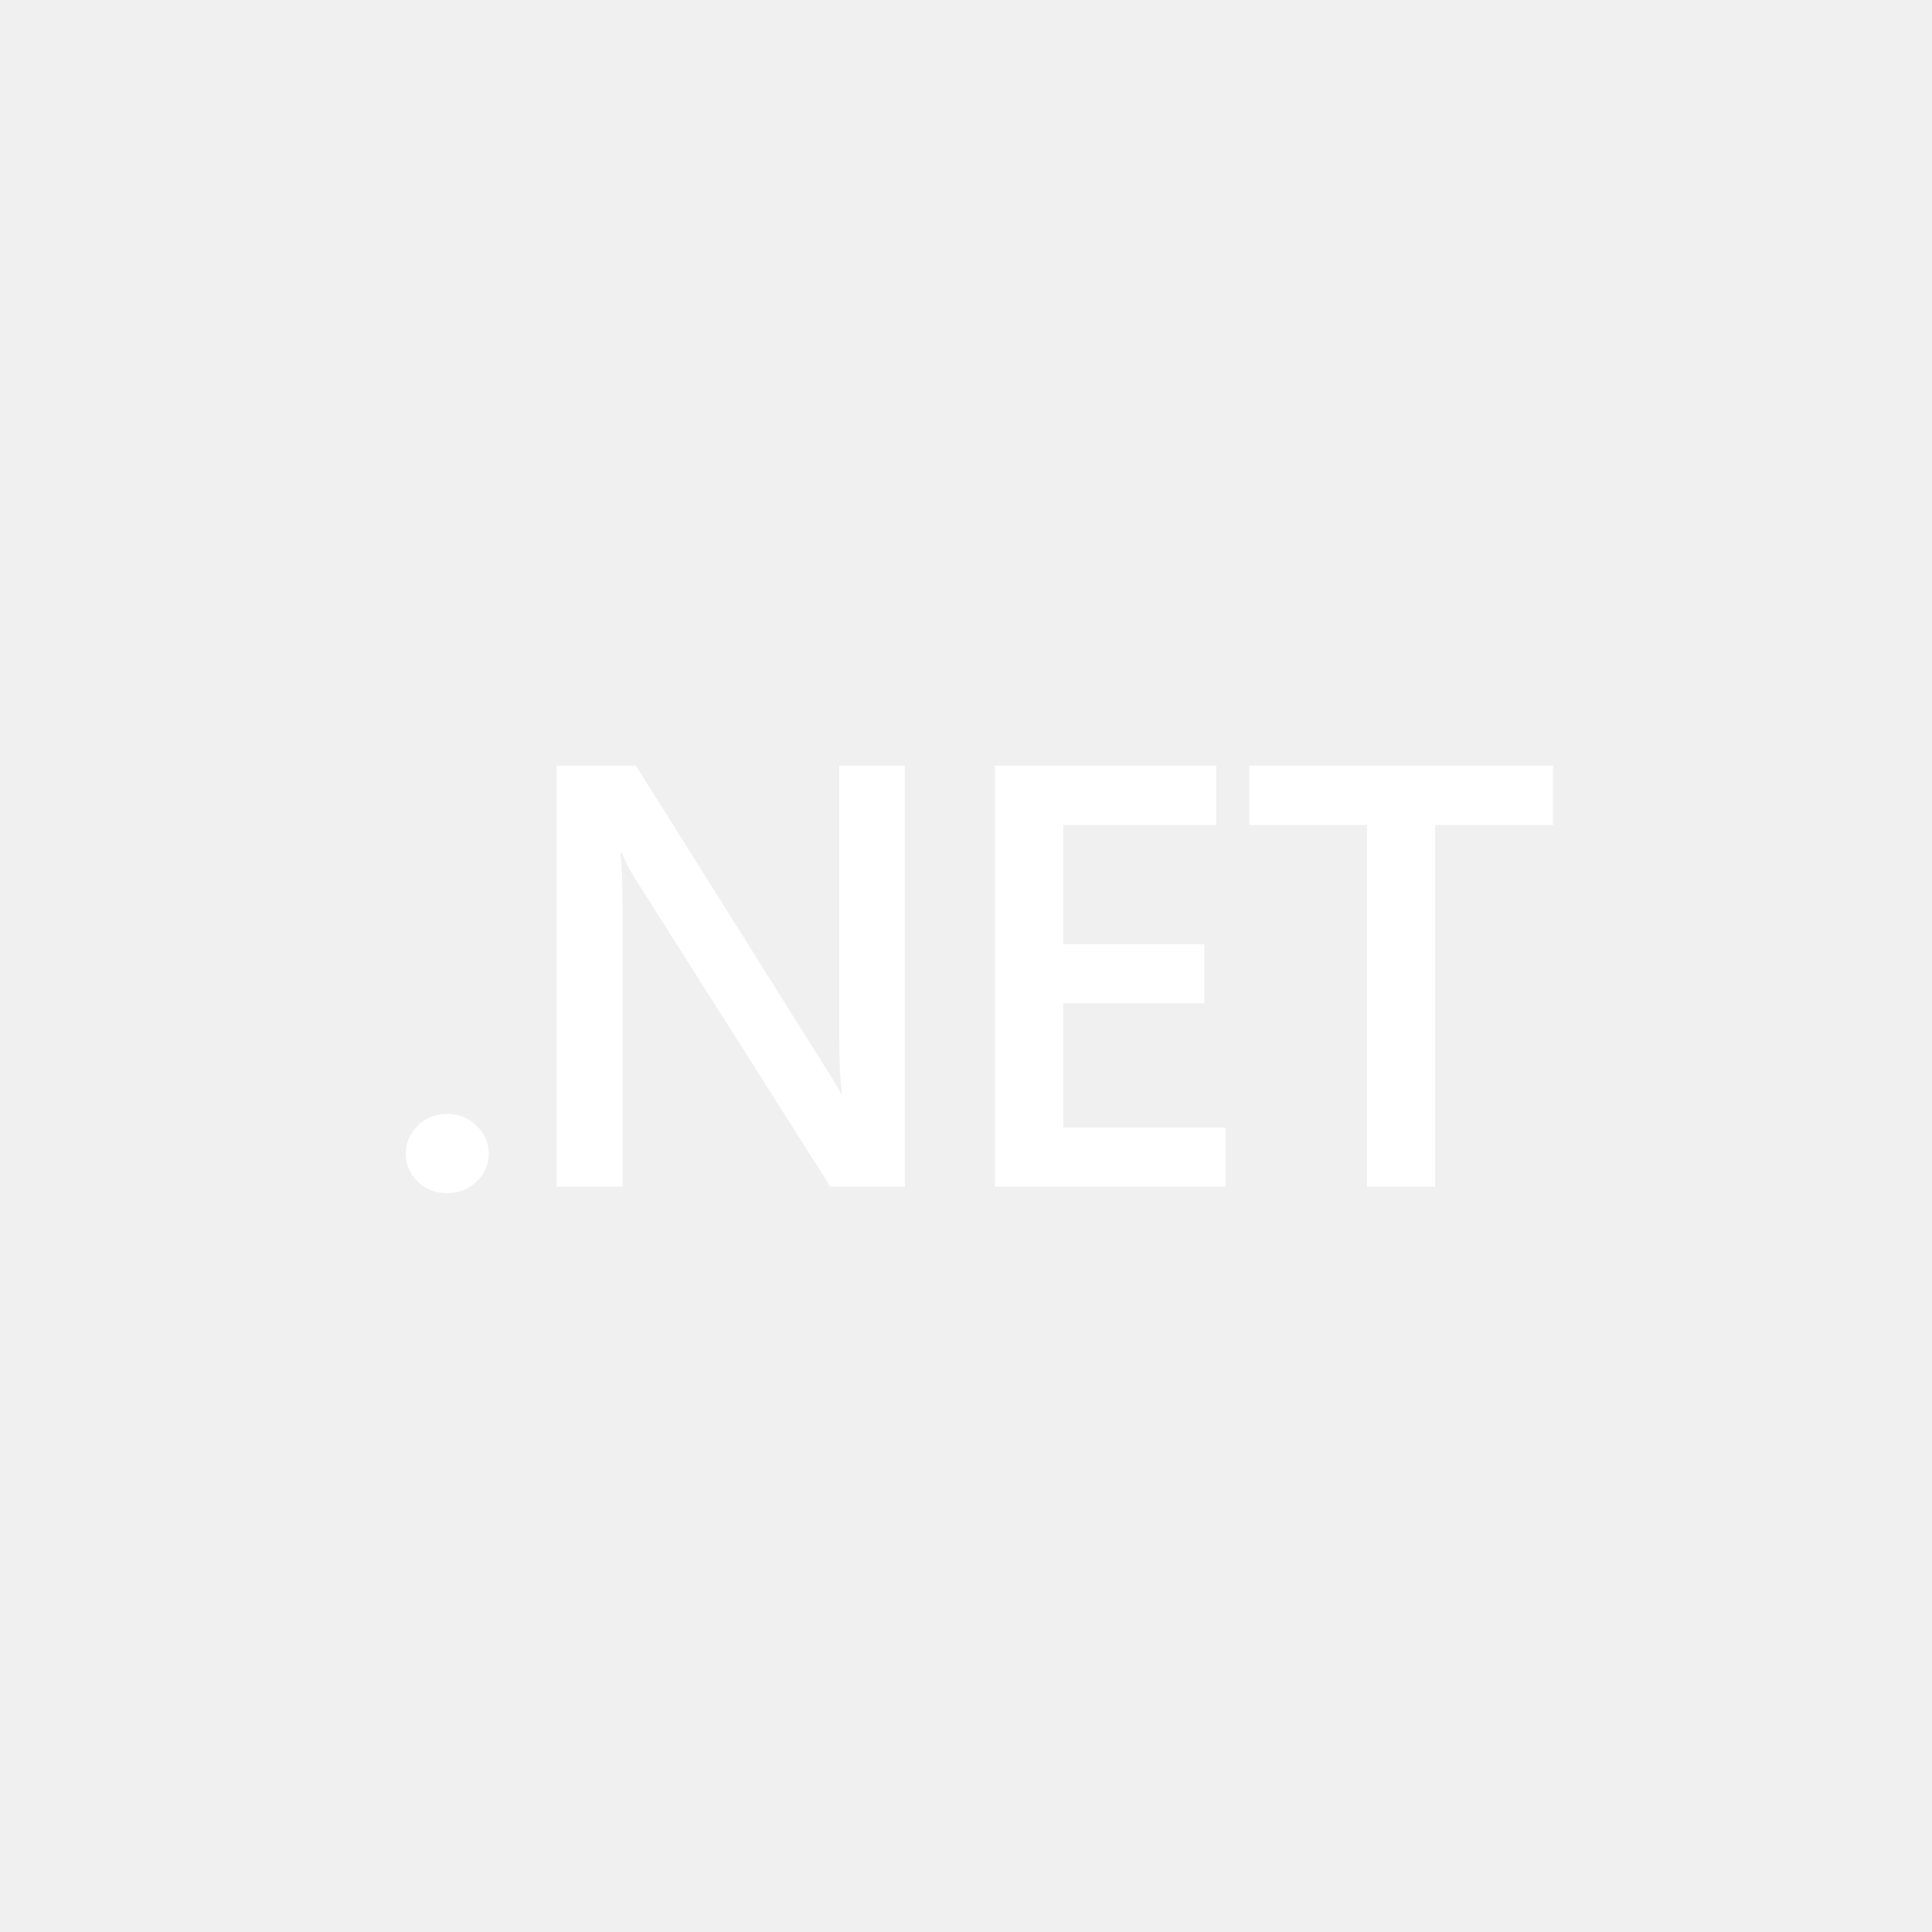
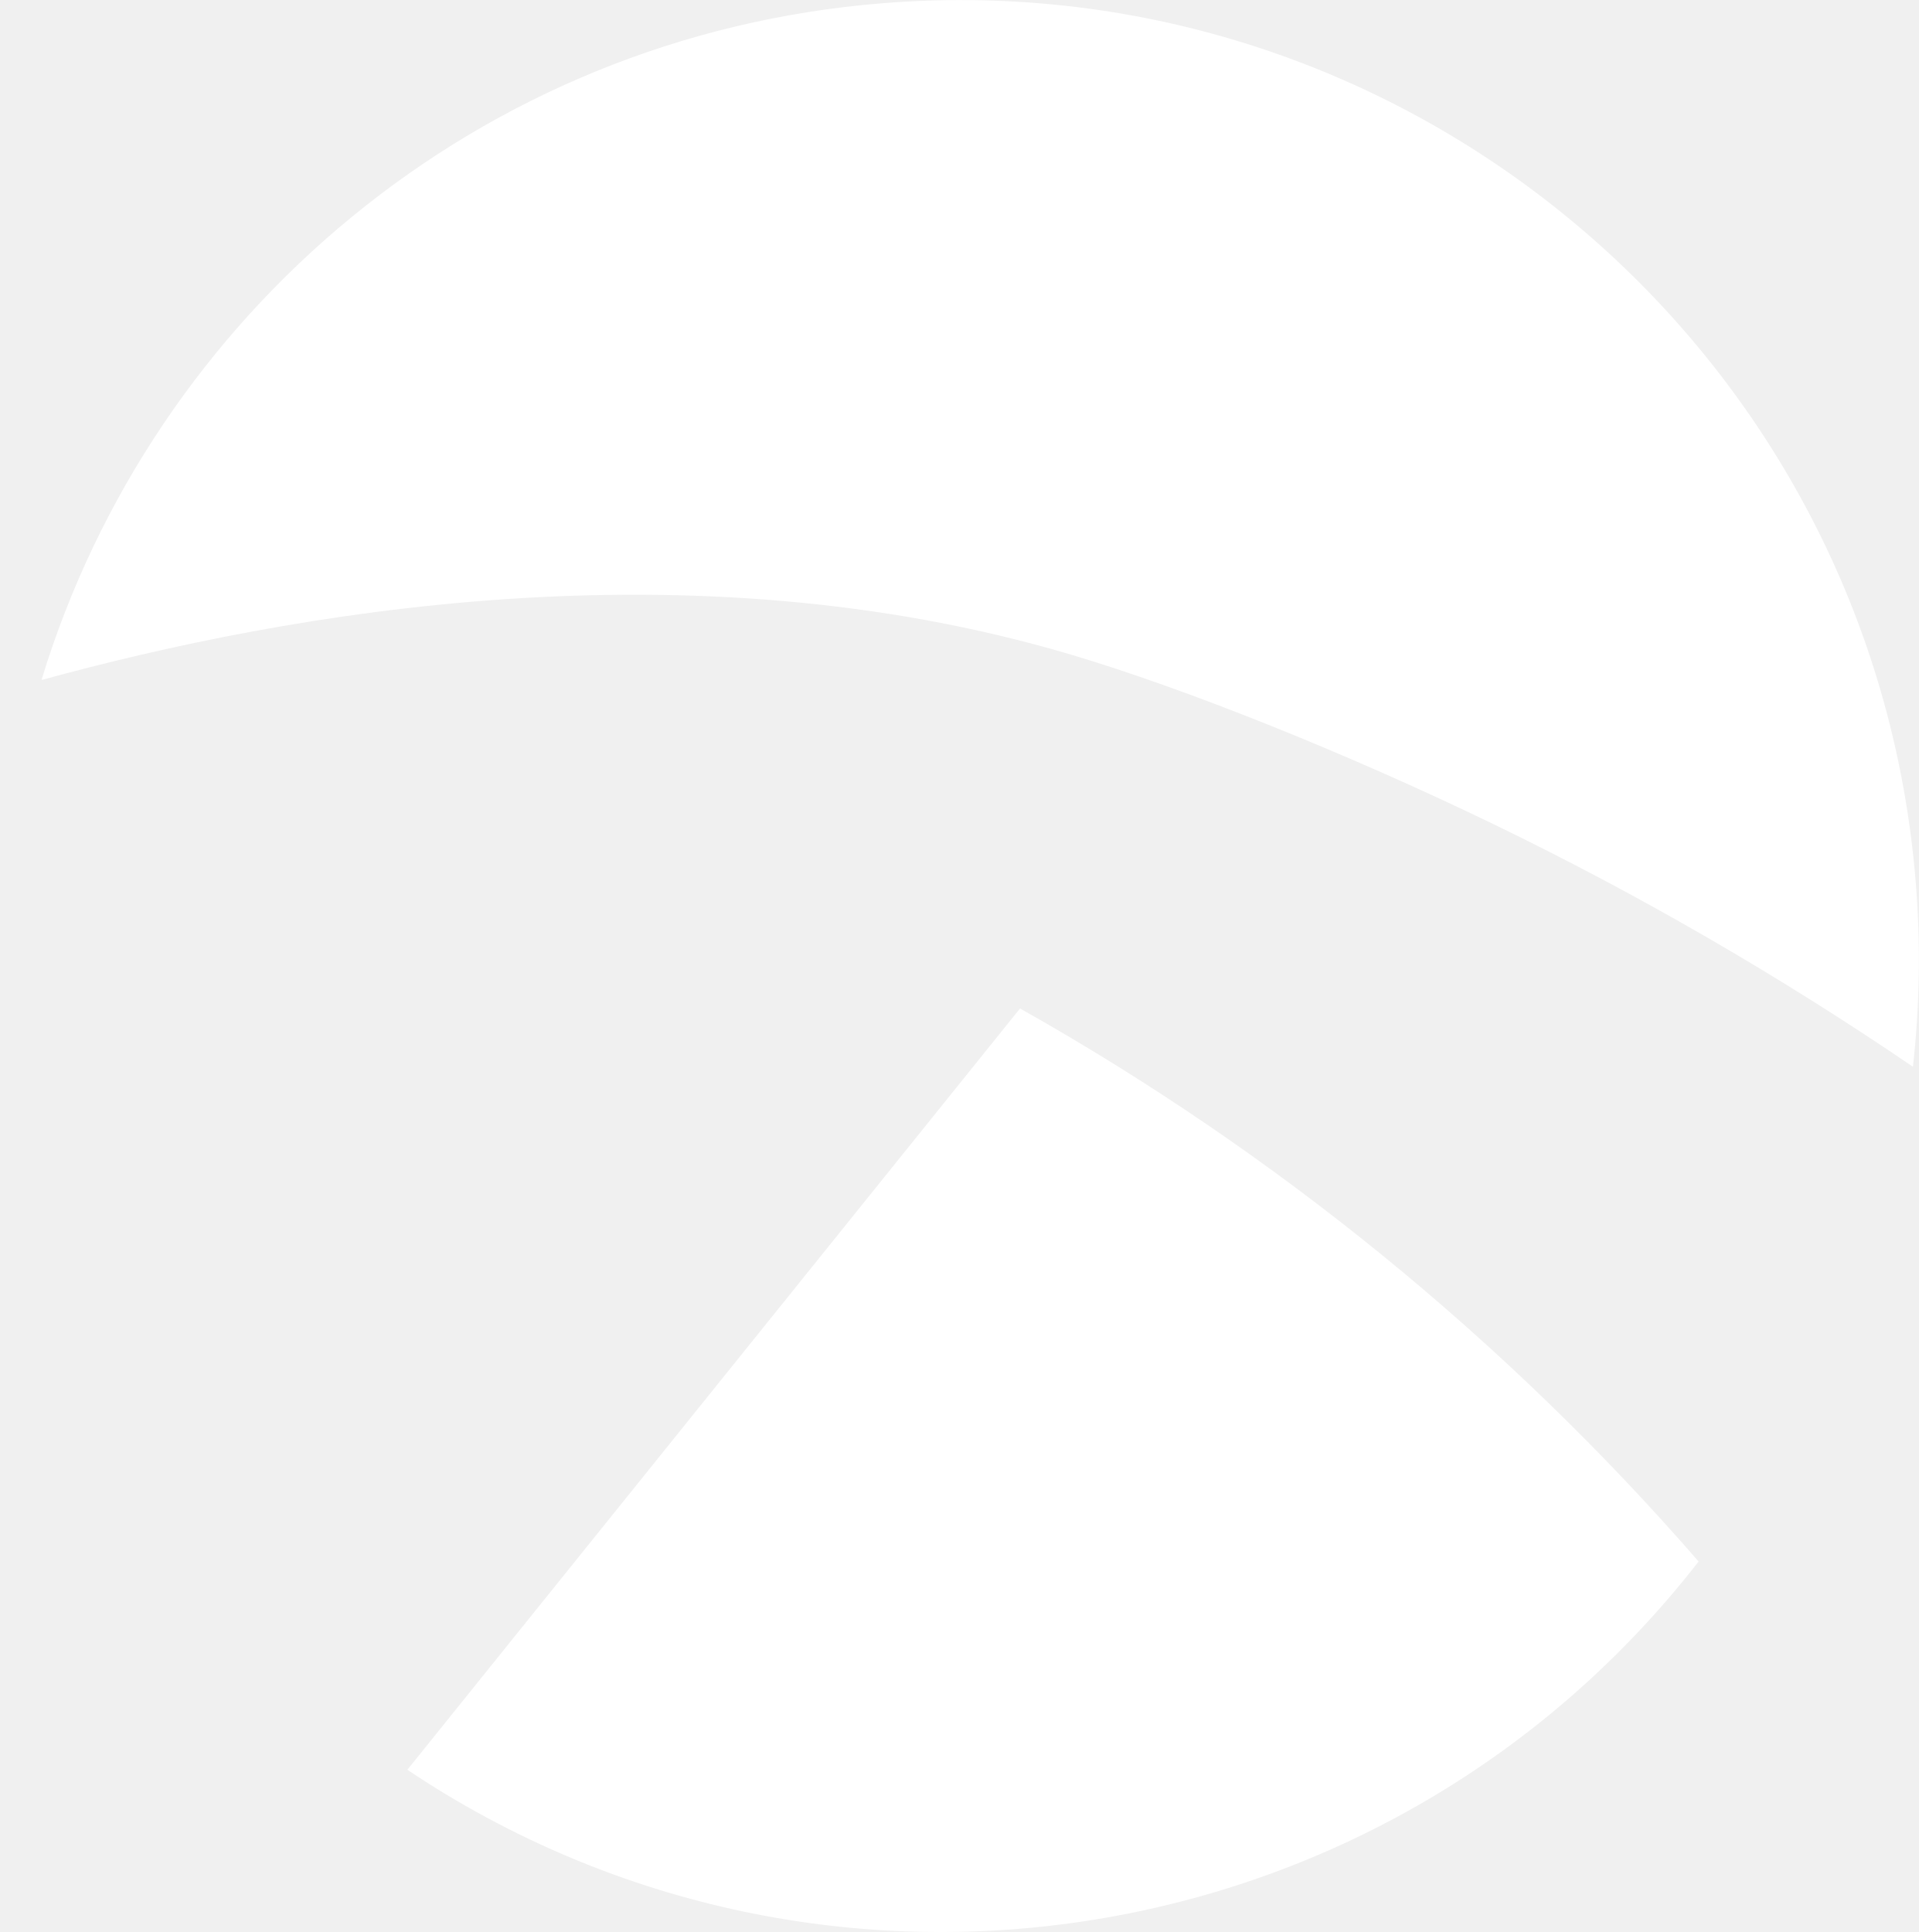
- <svg xmlns="http://www.w3.org/2000/svg" width="456" height="456" viewBox="0 0 456 456" version="1.1" xml:space="preserve" style="fill-rule:evenodd;clip-rule:evenodd;stroke-linejoin:round;stroke-miterlimit:2;">
-   <path d="m 105.5,281.609 c -2.703,0 -5.001,-0.9 -6.893,-2.702 -1.892,-1.848 -2.838,-4.042 -2.838,-6.582 0,-2.587 0.946,-4.804 2.838,-6.652 1.892,-1.848 4.19,-2.772 6.893,-2.772 2.748,0 5.068,0.924 6.96,2.772 1.937,1.848 2.906,4.064 2.906,6.652 0,2.54 -0.968,4.734 -2.906,6.582 -1.892,1.802 -4.212,2.702 -6.96,2.702 z" style="fill:#ffffff;fill-rule:nonzero;stroke-width:0.838" />
-   <path d="M 213.561,280.084 H 195.99 L 149.7,207.054 c -1.171,-1.848 -2.14,-3.765 -2.906,-5.751 h -0.406 c 0.361,2.125 0.541,6.675 0.541,13.65 v 65.132 h -15.543 v -99.36 h 18.719 l 44.737,71.298 c 1.892,2.957 3.109,4.989 3.649,6.098 h 0.27 c -0.45,-2.632 -0.676,-7.09 -0.676,-13.373 v -64.023 h 15.476 z" style="fill:#ffffff;fill-rule:nonzero;stroke-width:0.838" />
-   <path d="m 289.251,280.084 h -54.401 v -99.36 h 52.238 v 13.997 h -36.154 v 28.131 h 33.316 v 13.927 h -33.316 v 29.378 h 38.316 z" style="fill:#ffffff;fill-rule:nonzero;stroke-width:0.838" />
-   <path d="M 366.565,194.721 H 338.722 v 85.363 h -16.084 v -85.363 h -27.775 v -13.997 h 71.701 z" style="fill:#ffffff;fill-rule:nonzero;stroke-width:0.838" />
+ <svg xmlns="http://www.w3.org/2000/svg" viewBox="0 0 599.87 604">
+   <defs>
+     <style>.cls-1{fill:none;}.cls-2{fill:#fff;}</style>
+   </defs>
+   <g id="Layer_2" data-name="Layer 2">
+     <g id="White_variant" data-name="White variant">
+       <path class="cls-1" d="M291.56,293.62A802.1,802.1,0,0,0,13.27,212.53l-.35.1A300.28,300.28,0,0,0,123,542.13L315.21,306Q303.66,299.71,291.56,293.62Z" />
+       <path class="cls-1" d="M334.74,204.68c-120-35.59-244.48-13.24-321.47,7.85a802.1,802.1,0,0,1,278.29,81.09q12.1,6.08,23.65,12.37h0q4.69,2.56,9.32,5.16h0A802.66,802.66,0,0,1,536.69,484,299,299,0,0,0,598,333.5a1033.58,1033.58,0,0,0-130.66-75.57C420.42,235.19,369.91,215.11,334.74,204.68Z" />
+       <path class="cls-2" d="M598.89,276C585.65,110.85,441.07-12.27,276,1,149.59,11.11,47.83,98.18,13,212.5l.31,0c77-21.09,201.49-43.44,321.47-7.85,35.17,10.43,85.68,30.51,132.62,53.25A1033.58,1033.58,0,0,1,598,333.5,301.36,301.36,0,0,0,598.89,276Z" />
+       <path class="cls-2" d="M318.87,315.28l-191.53,238A299.95,299.95,0,0,0,531,488.17,802.74,802.74,0,0,0,318.87,315.28Z" />
+     </g>
+   </g>
</svg>
